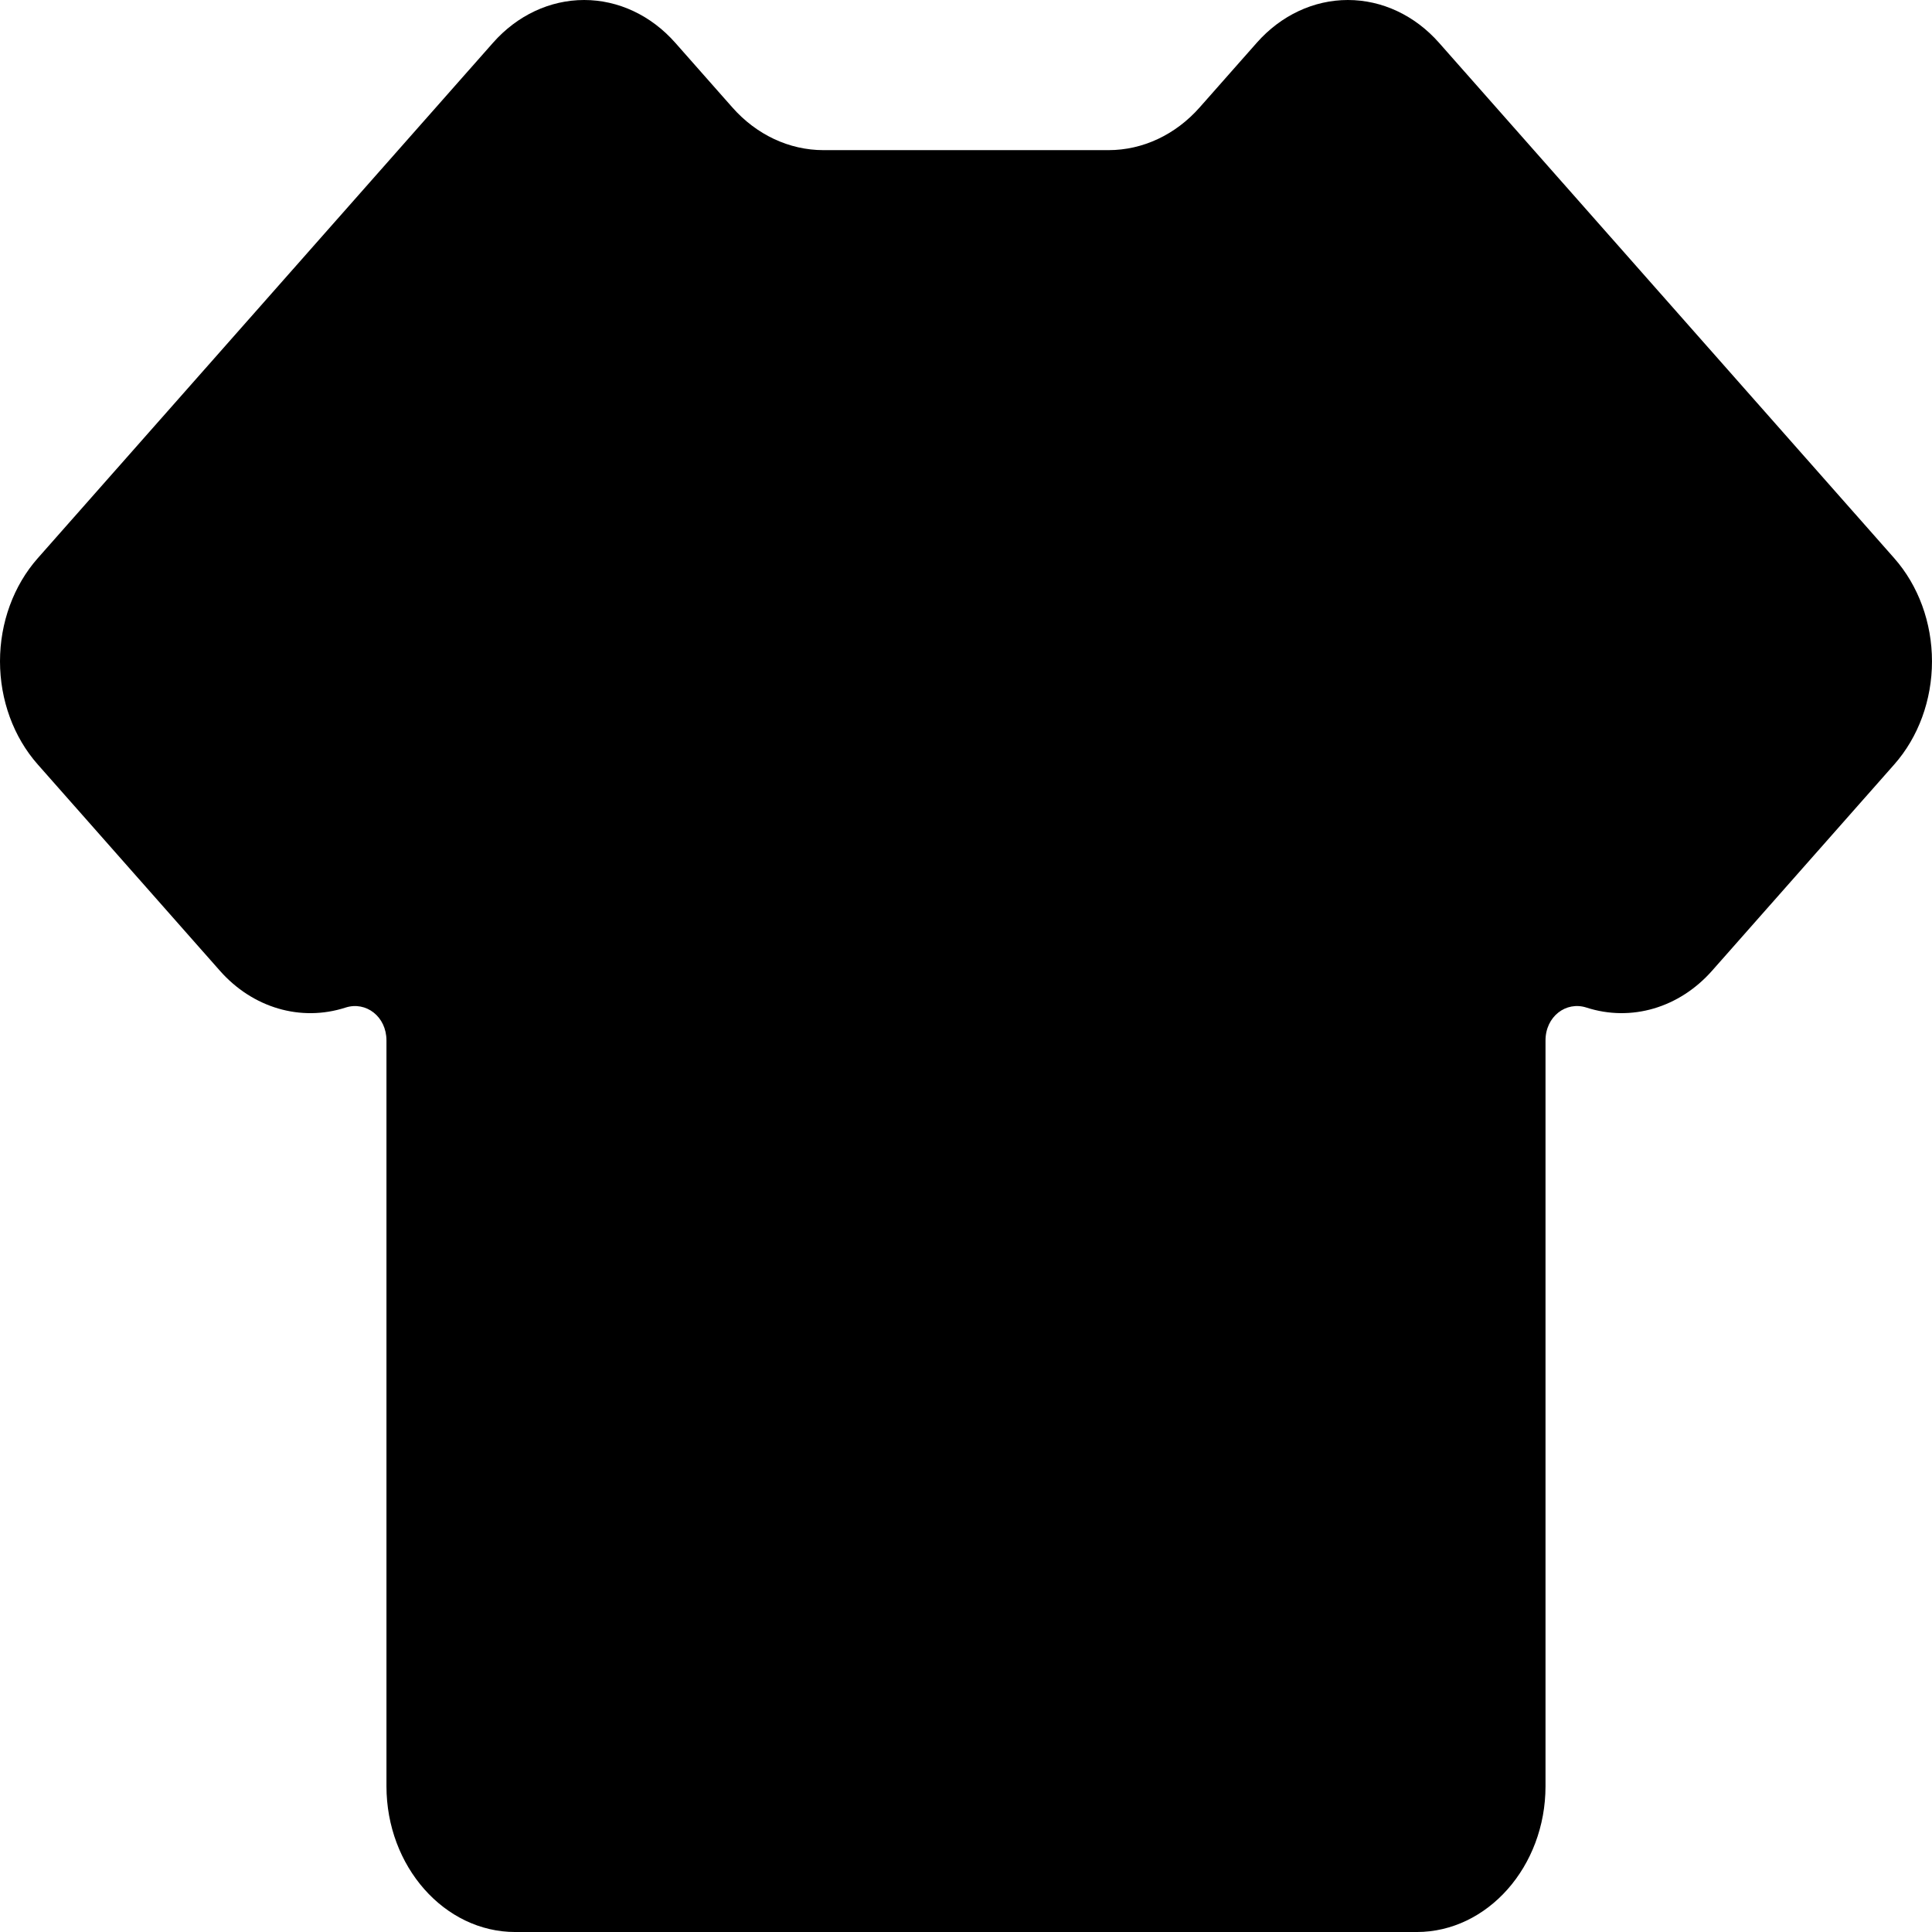
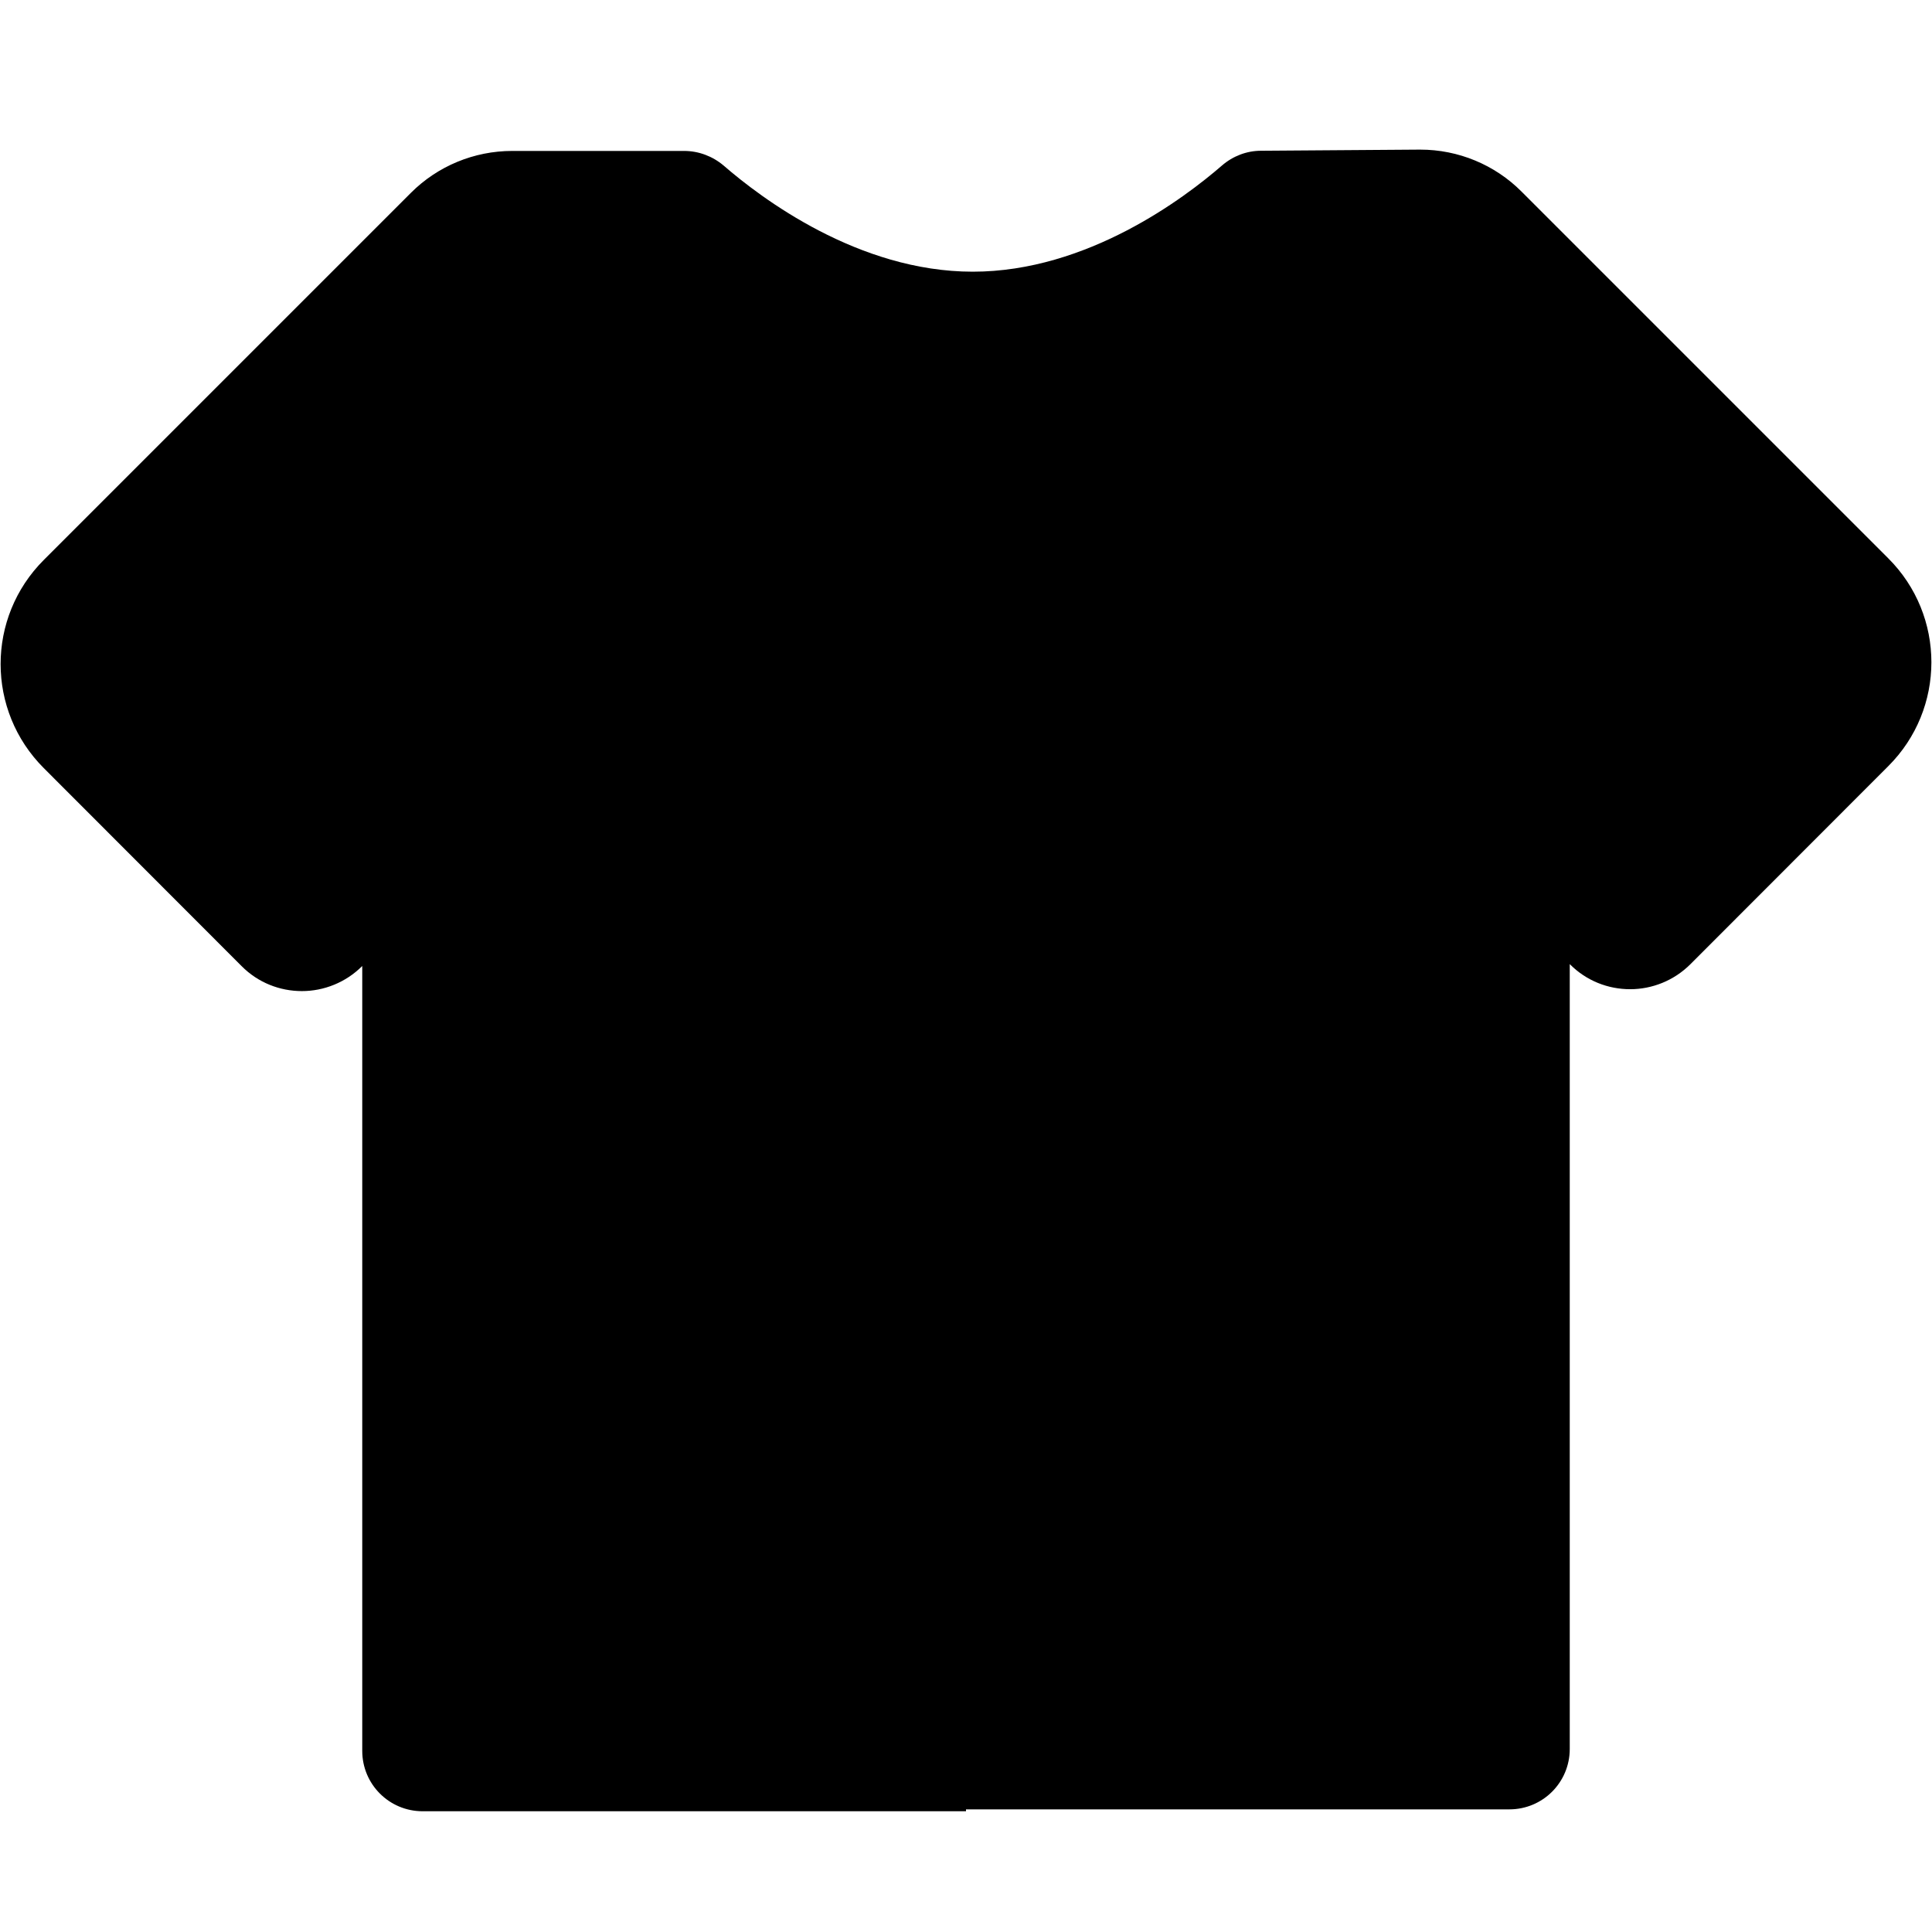
- <svg xmlns="http://www.w3.org/2000/svg" width="128" height="128">
-   <path d="M125.5 36.984L95.336 2.83C93.735 1.018 91.565 0 89.3 0c-2.263 0-4.433 1.018-6.033 2.83l-3.786 4.286c-1.6 1.812-3.77 2.83-6.032 2.831H54.553c-2.263 0-4.434-1.018-6.033-2.83L44.734 2.83C43.134 1.018 40.964 0 38.701 0c-2.263 0-4.434 1.018-6.034 2.83L2.5 36.984C.9 38.796 0 41.254 0 43.815c0 2.562.899 5.02 2.5 6.831L14.565 64.31c2.178 2.468 5.367 3.403 8.33 2.444 1.35-.435 2.709.592 2.709 2.18v49.407c0 5.313 3.84 9.66 8.532 9.66h59.726c4.693 0 8.532-4.347 8.532-9.66V68.934c0-1.59 1.36-2.616 2.71-2.181 2.962.96 6.15.024 8.329-2.444L125.5 50.646c1.6-1.811 2.499-4.269 2.499-6.83 0-2.563-.899-5.02-2.5-6.832z" />
+ <svg xmlns="http://www.w3.org/2000/svg" t="1618929603206" class="icon" viewBox="0 0 1024 1024" version="1.1" p-id="2330" width="200" height="200">
+   <defs>
+     <style type="text/css" />
+   </defs>
+   <path d="M1000.8 406.1L896 511c-8.8 8.8-20.4 13.3-32 13.3s-23.2-4.4-32-13.3v416c0 17.7-14.3 32-32 32H512v1H224c-17.7 0-32-14.3-32-32V512c-8.8 8.8-20.4 13.3-32 13.3s-23.2-4.4-32-13.3L23.2 407.1c-30.5-30.5-30.5-79.8 0-110.3l194.6-194.6C232 88 251.3 80 271.5 80h91.1c7.7 0 15.1 2.8 21 7.8 19.7 17.1 71.3 56.2 132 56.2 60.8 0 112.5-39.3 132.1-56.3 5.8-5 13.1-7.8 20.7-7.8l83.8-0.6h0.6c20.1 0 39.5 8 53.7 22.3l194.3 194.3c30.5 30.4 30.5 79.8 0 110.2z" p-id="2331" />
</svg>
